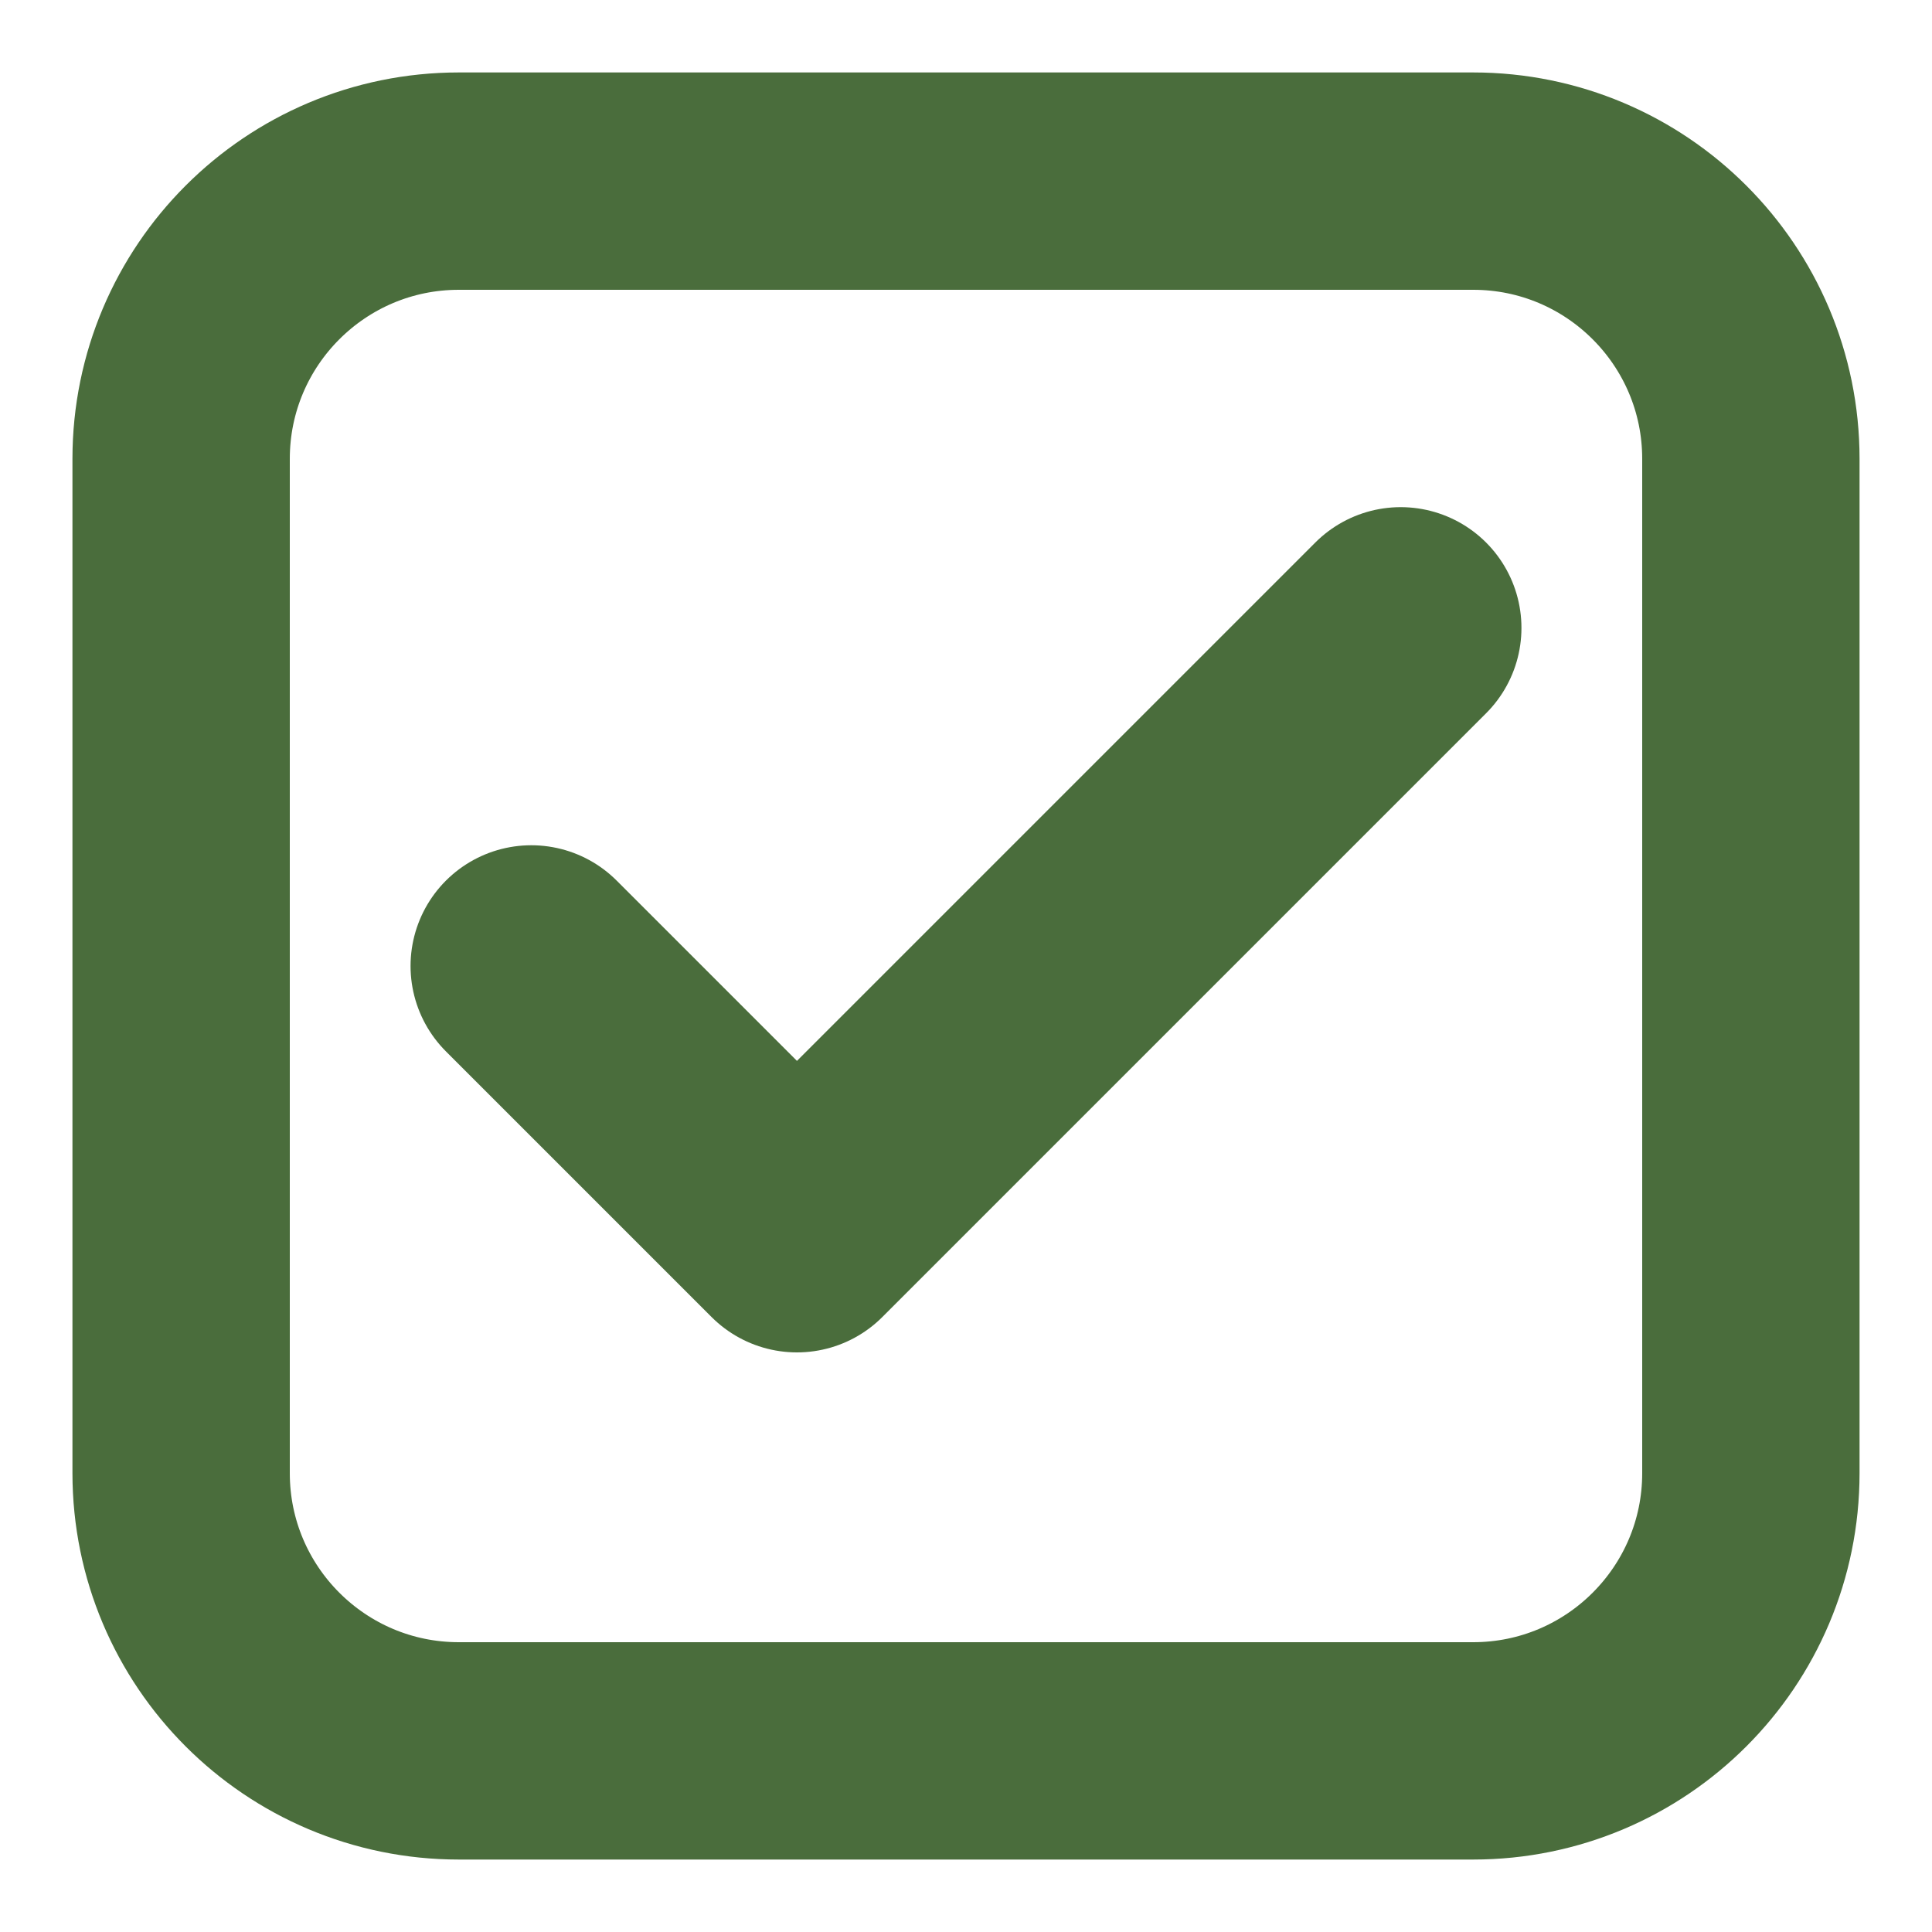
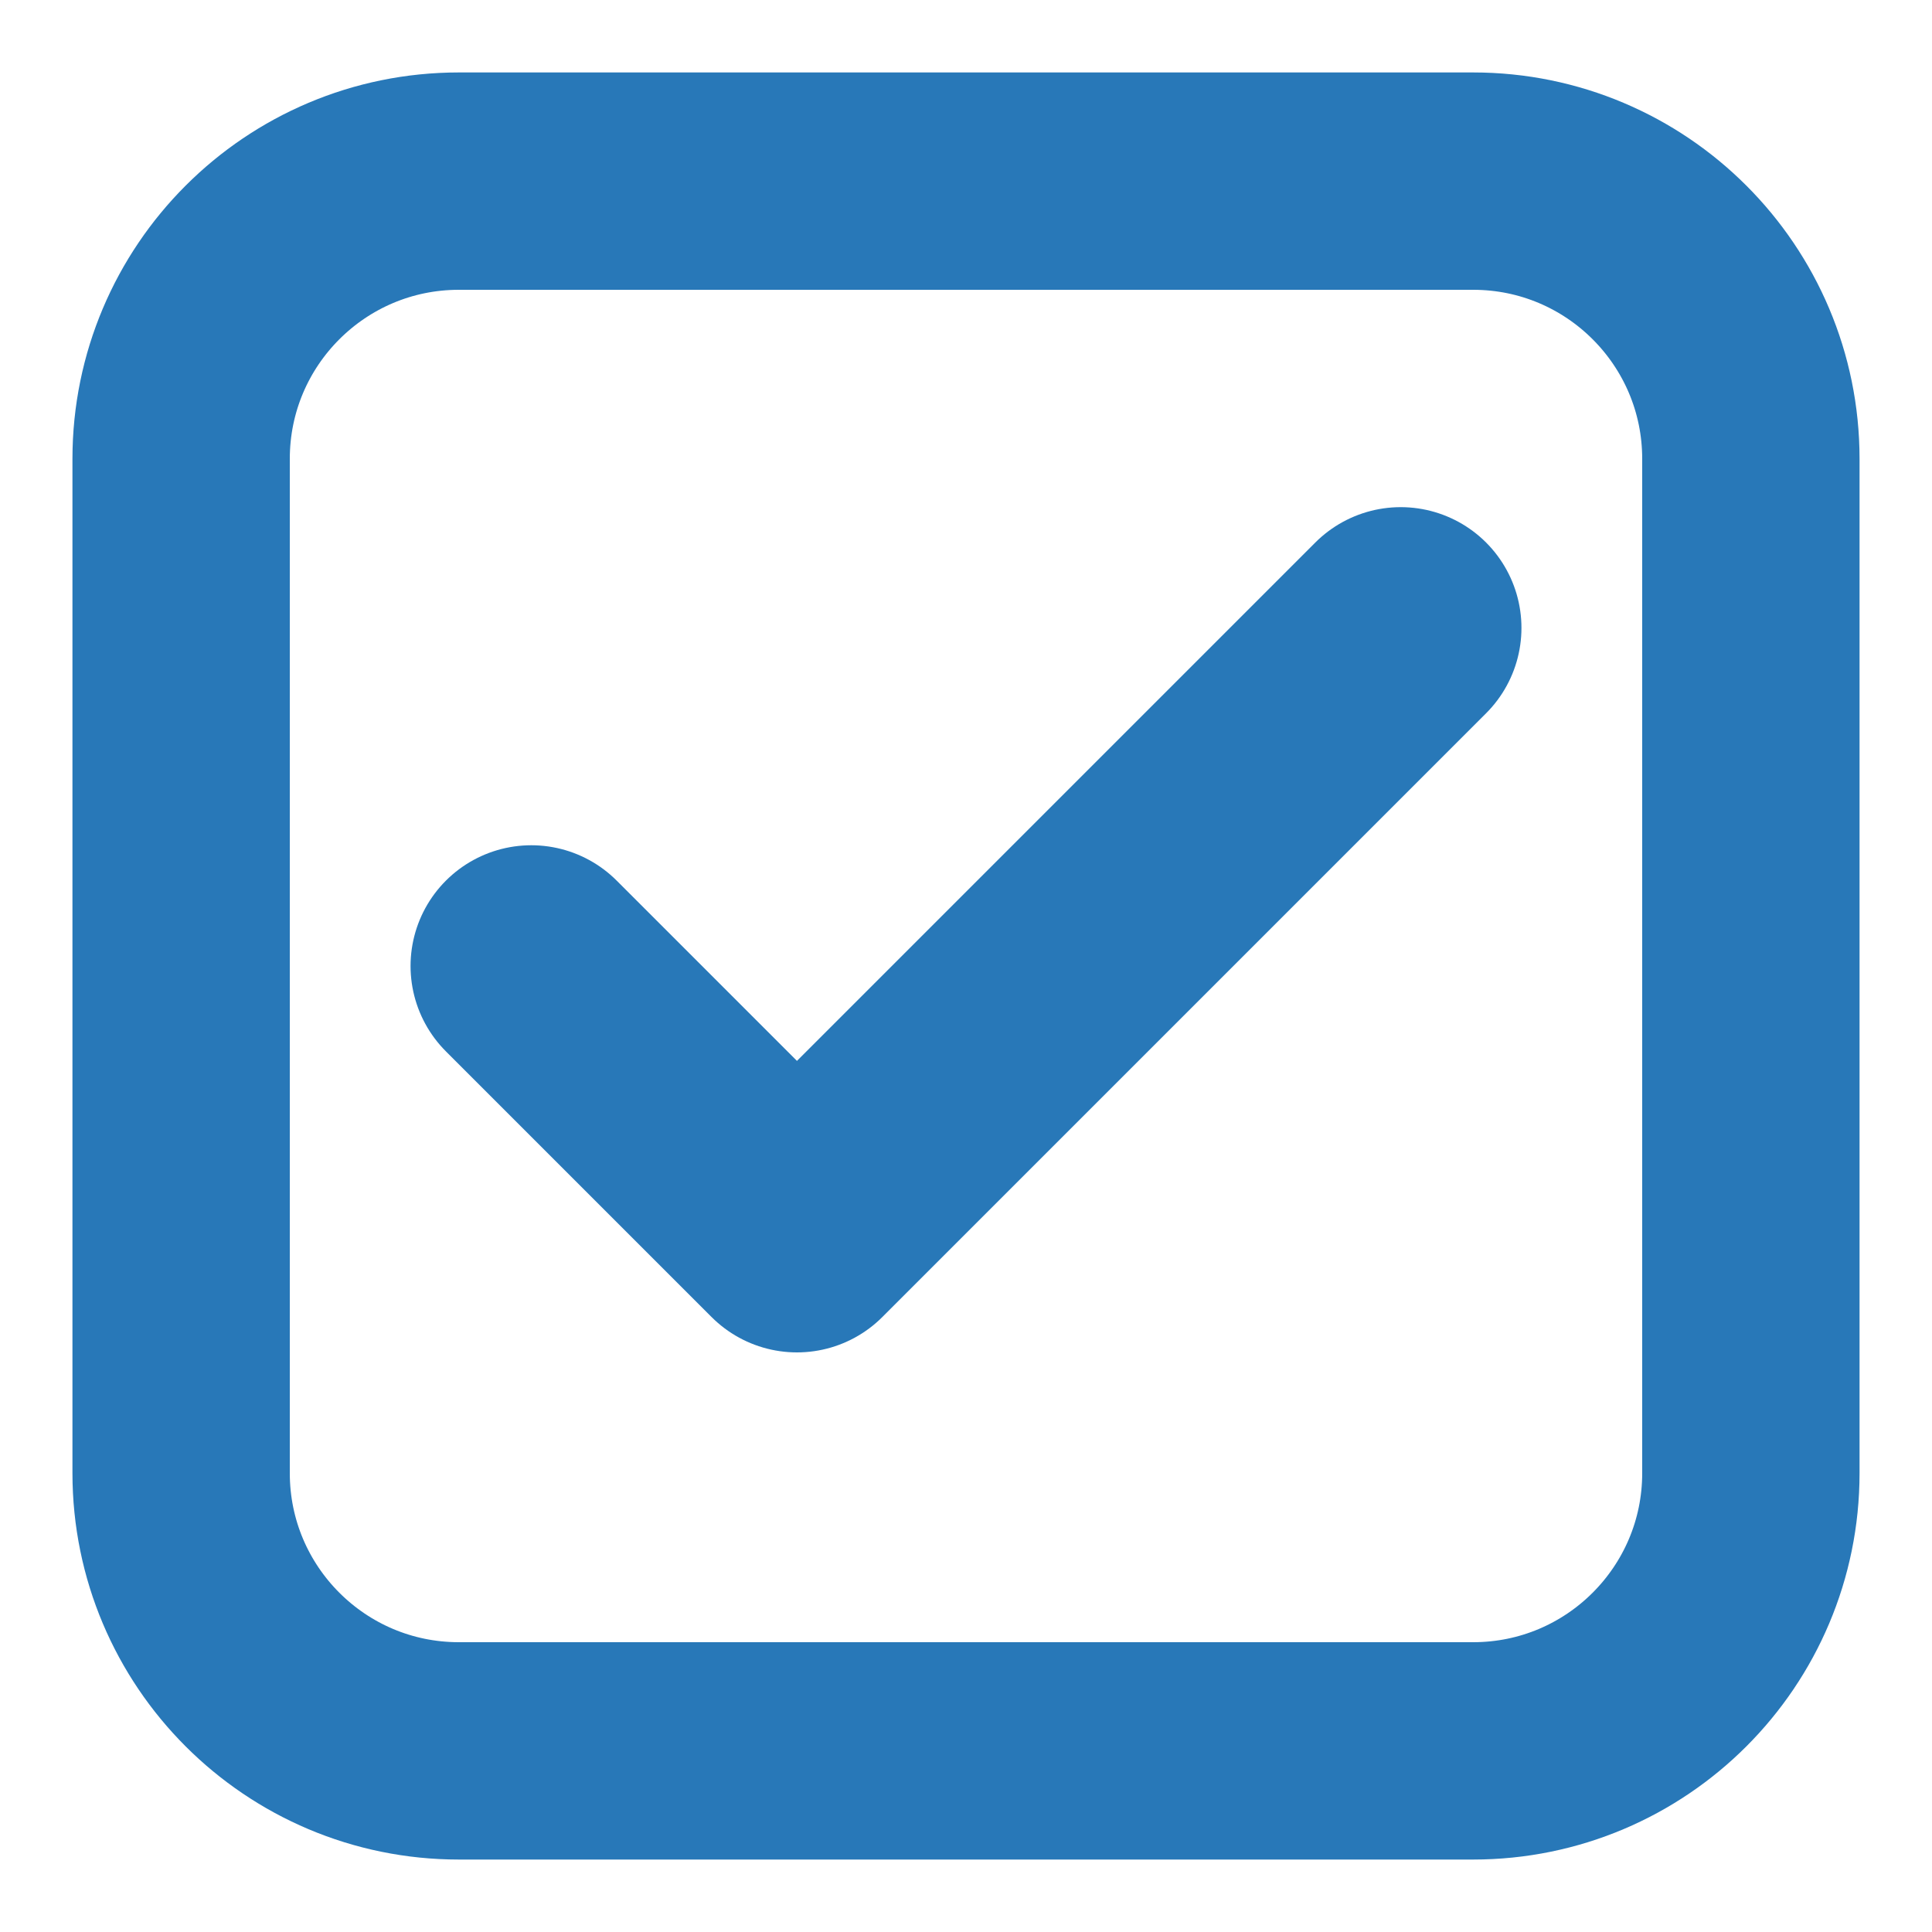
<svg xmlns="http://www.w3.org/2000/svg" viewBox="0 0 16 16" fill="none" aria-hidden="true">
-   <rect x="1.5" y="1.5" width="13" height="13" rx="2.3" stroke="#4A6D3C" stroke-width="1.8" />
-   <path d="m4.4 8 2.2 2.2 5-5" stroke="#4A6D3C" stroke-width="2" stroke-linecap="round" stroke-linejoin="round" />
+   <rect x="1.5" y="1.5" width="13" height="13" rx="2.3" stroke="#2878B8" stroke-width="1.8" />
+   <path d="m4.4 8 2.2 2.2 5-5" stroke="#2878B8" stroke-width="2" stroke-linecap="round" stroke-linejoin="round" />
</svg>
